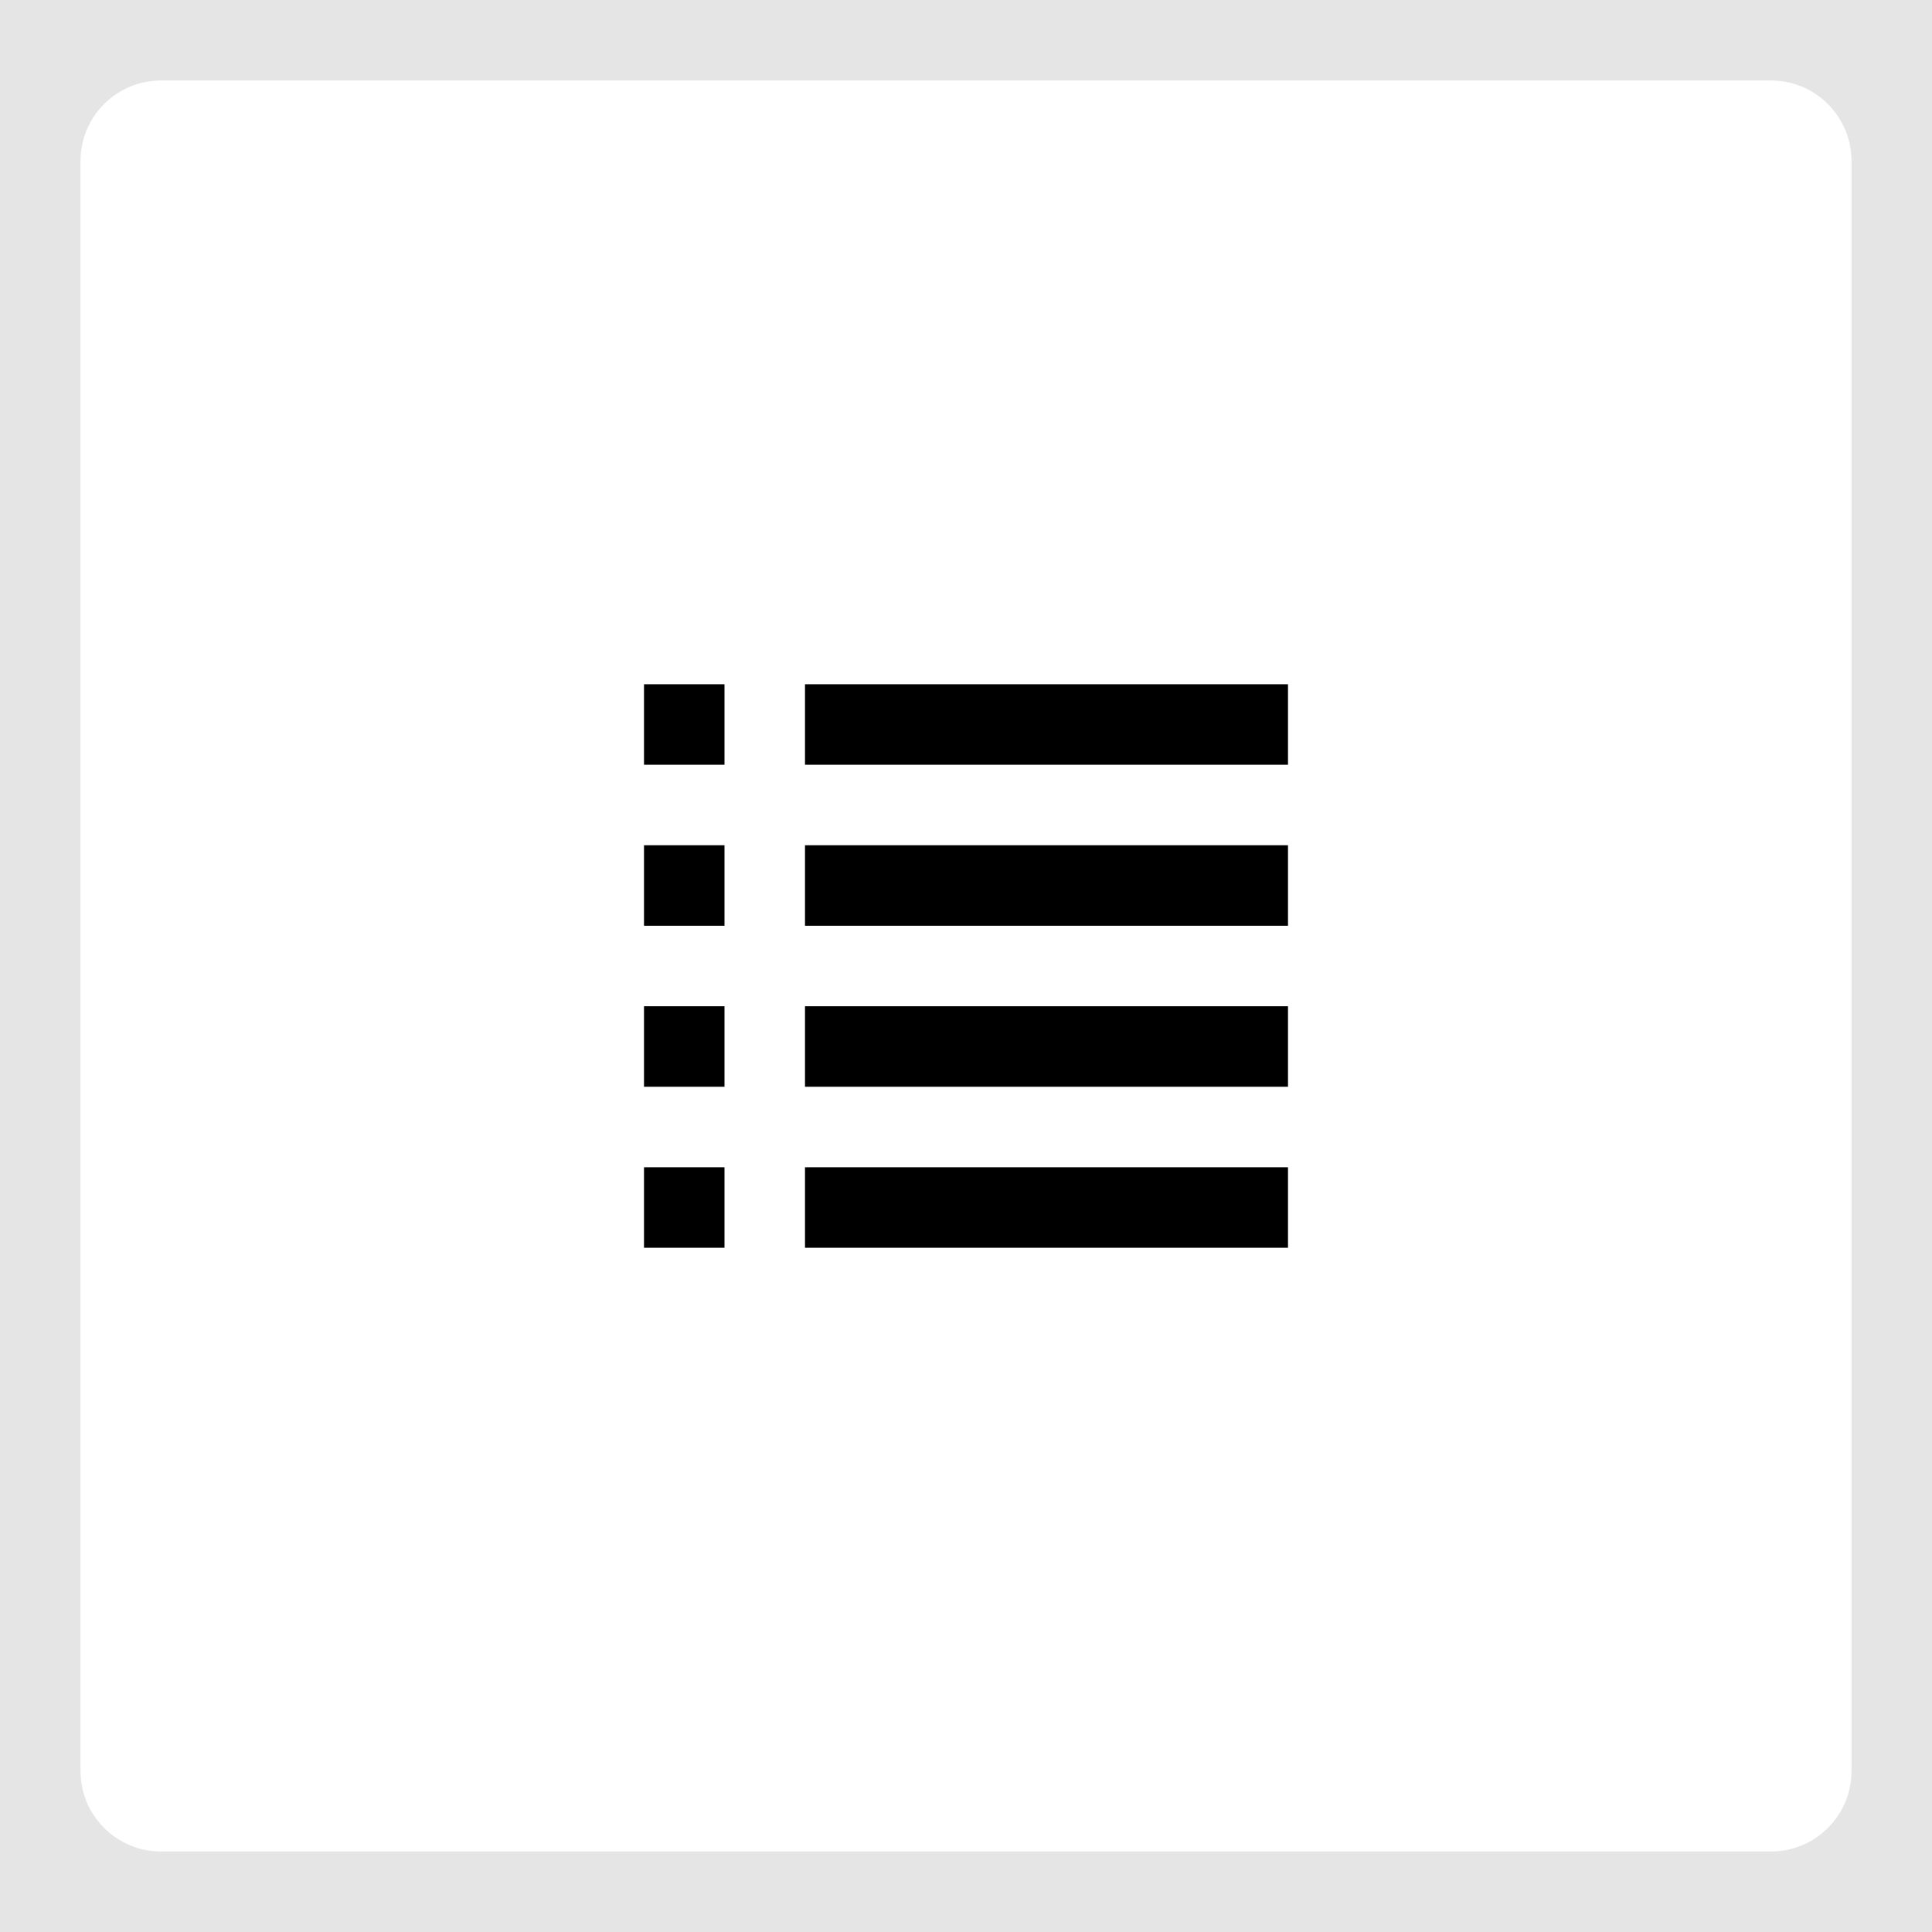
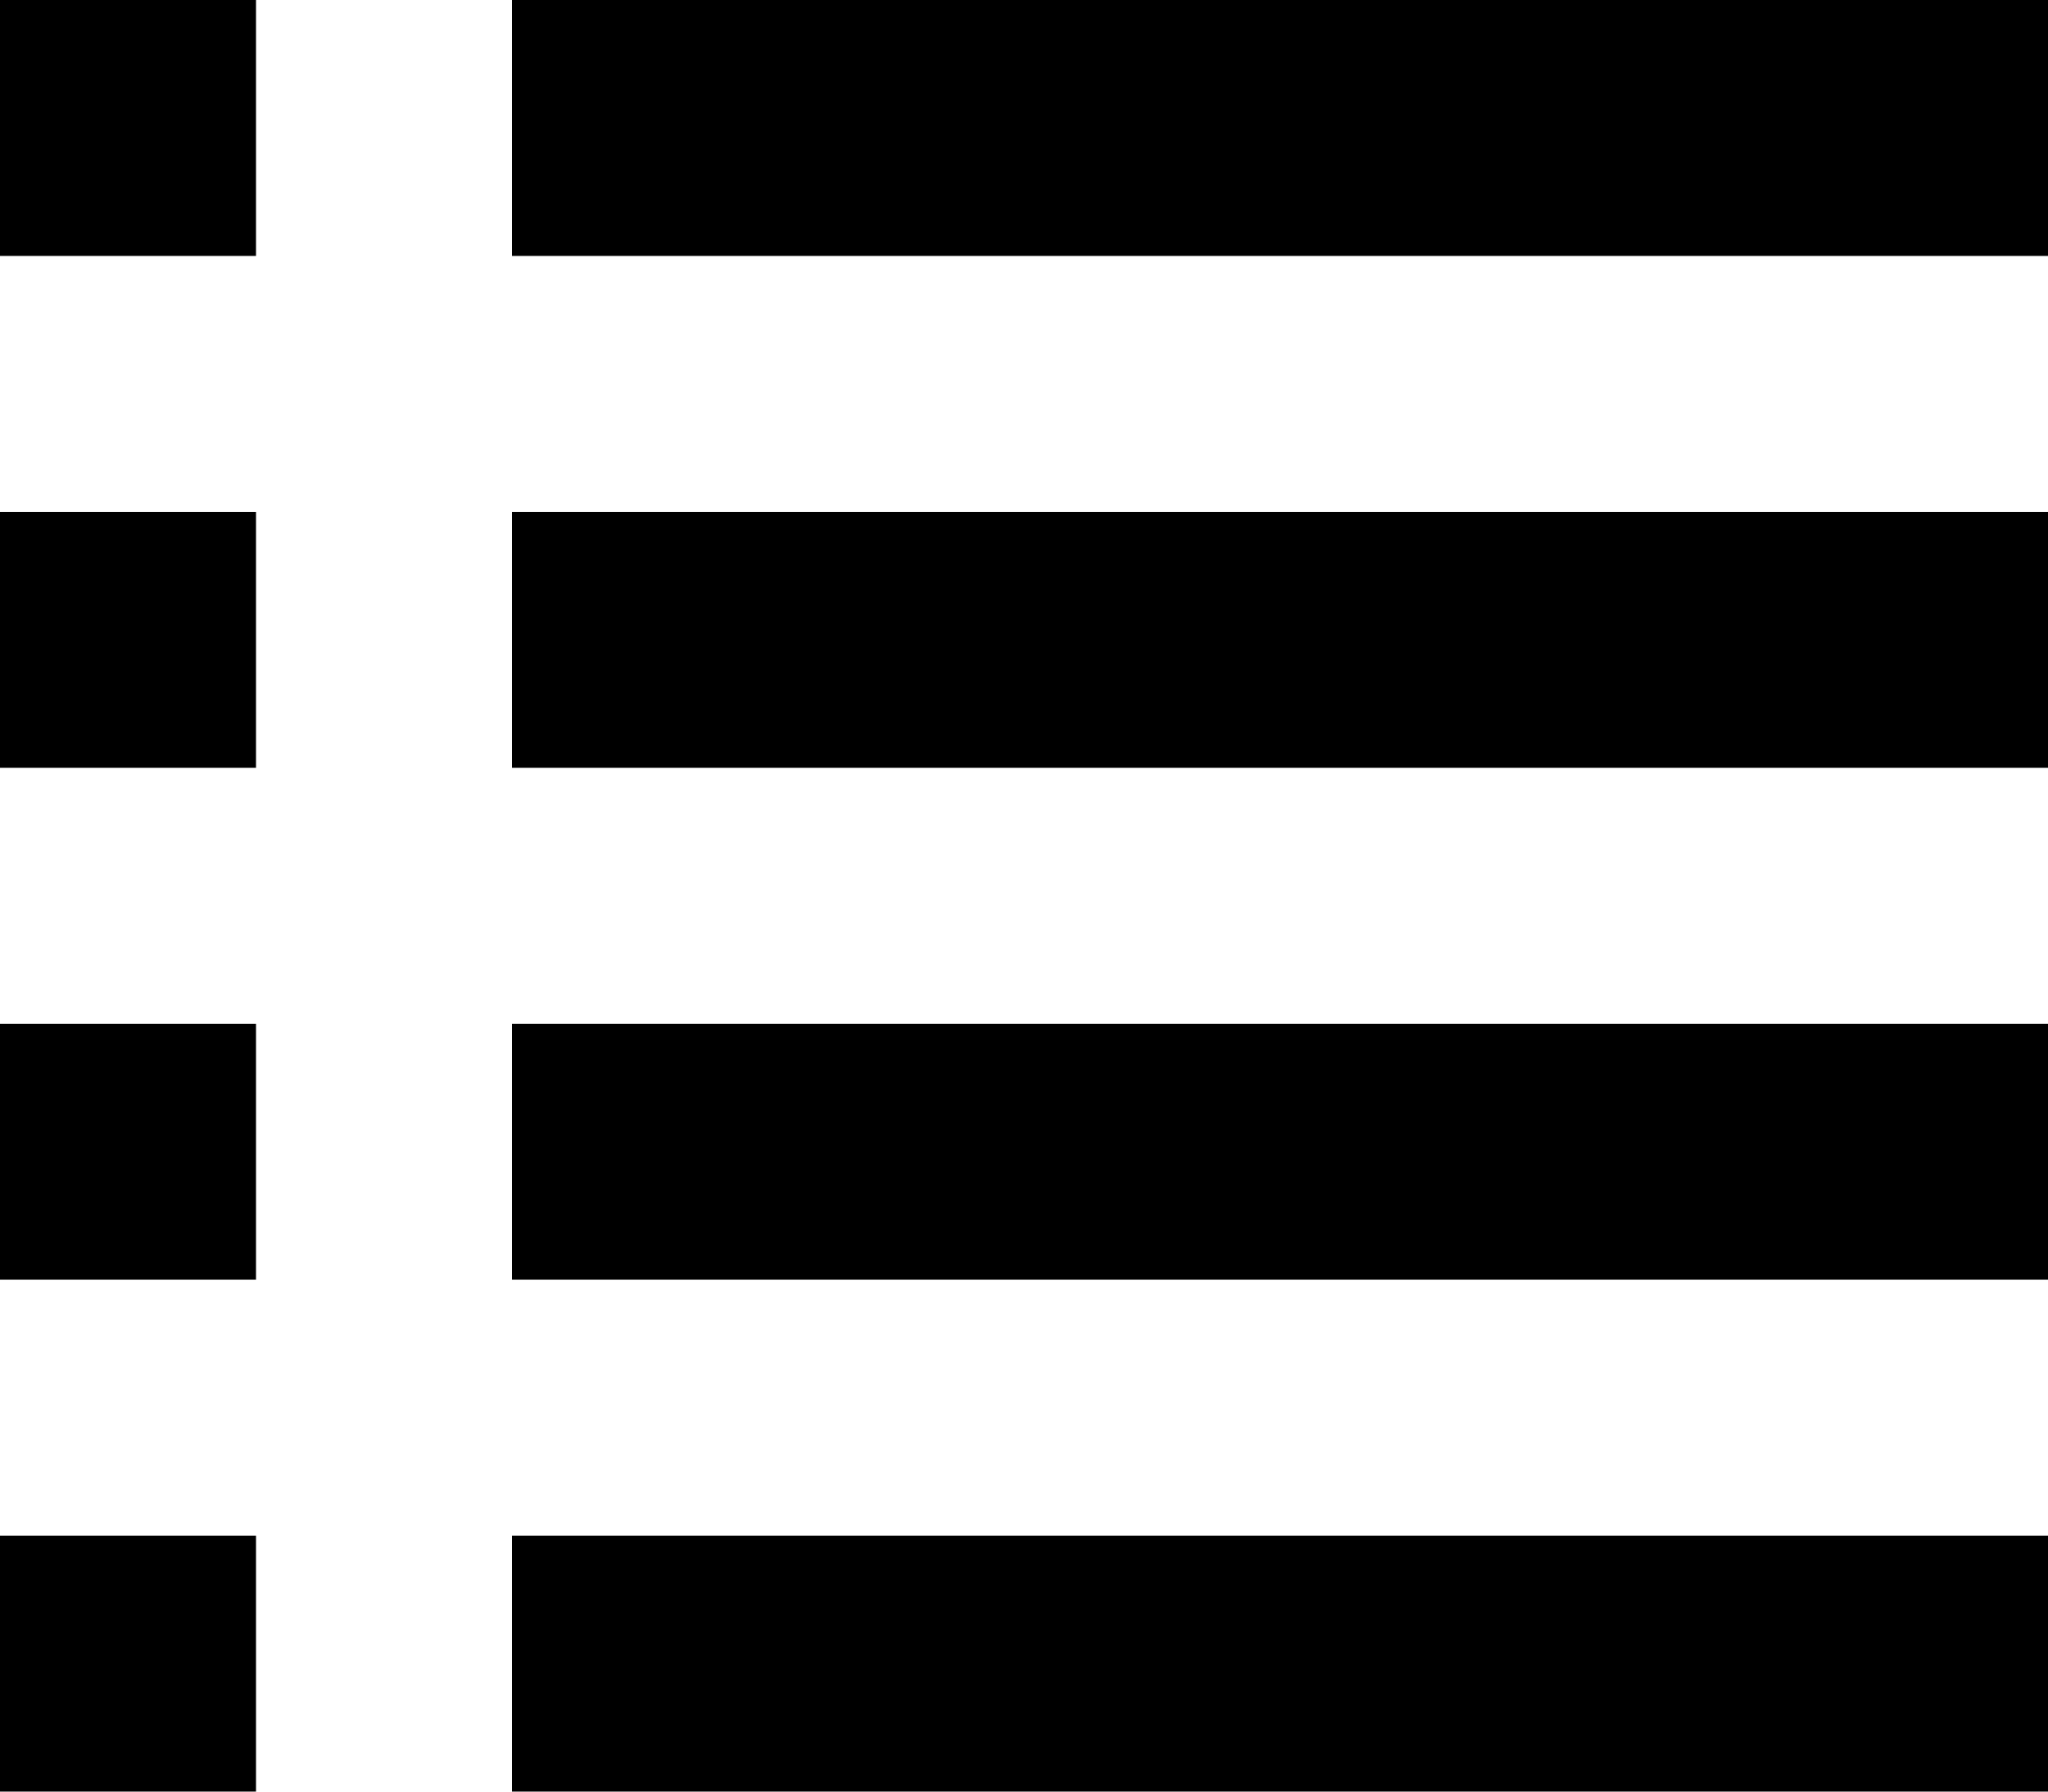
- <svg xmlns="http://www.w3.org/2000/svg" width="48" height="48" viewBox="0 0 48 48" fill="none">
-   <path d="M18 17H16V19H18V17Z" fill="black" />
-   <path d="M32 17H20V19H32V17Z" fill="black" />
-   <path d="M18 21H16V23H18V21Z" fill="black" />
-   <path d="M32 21H20V23H32V21Z" fill="black" />
-   <path d="M18 25H16V27H18V25Z" fill="black" />
-   <path d="M32 25H20V27H32V25Z" fill="black" />
-   <path d="M18 29H16V31H18V29Z" fill="black" />
-   <path d="M32 29H20V31H32V29Z" fill="black" />
-   <path d="M4 2H44V-2H4V2ZM46 4V44H50V4H46ZM44 46H4V50H44V46ZM2 44V4H-2V44H2ZM4 46C2.895 46 2 45.105 2 44H-2C-2 47.314 0.686 50 4 50V46ZM46 44C46 45.105 45.105 46 44 46V50C47.314 50 50 47.314 50 44H46ZM44 2C45.105 2 46 2.895 46 4H50C50 0.686 47.314 -2 44 -2V2ZM4 -2C0.686 -2 -2 0.686 -2 4H2C2 2.895 2.895 2 4 2V-2Z" fill="#E5E5E5" />
+ <svg xmlns="http://www.w3.org/2000/svg" width="16" height="14" viewBox="0 0 16 14" fill="none">
+   <path d="M2 0H0V2H2V0Z" fill="black" />
+   <path d="M16 0H4V2H16V0Z" fill="black" />
+   <path d="M2 4H0V6H2V4Z" fill="black" />
+   <path d="M16 4H4V6H16V4Z" fill="black" />
+   <path d="M2 8H0V10H2V8Z" fill="black" />
+   <path d="M16 8H4V10H16V8Z" fill="black" />
+   <path d="M2 12H0V14H2V12Z" fill="black" />
+   <path d="M16 12H4V14H16V12Z" fill="black" />
</svg>
